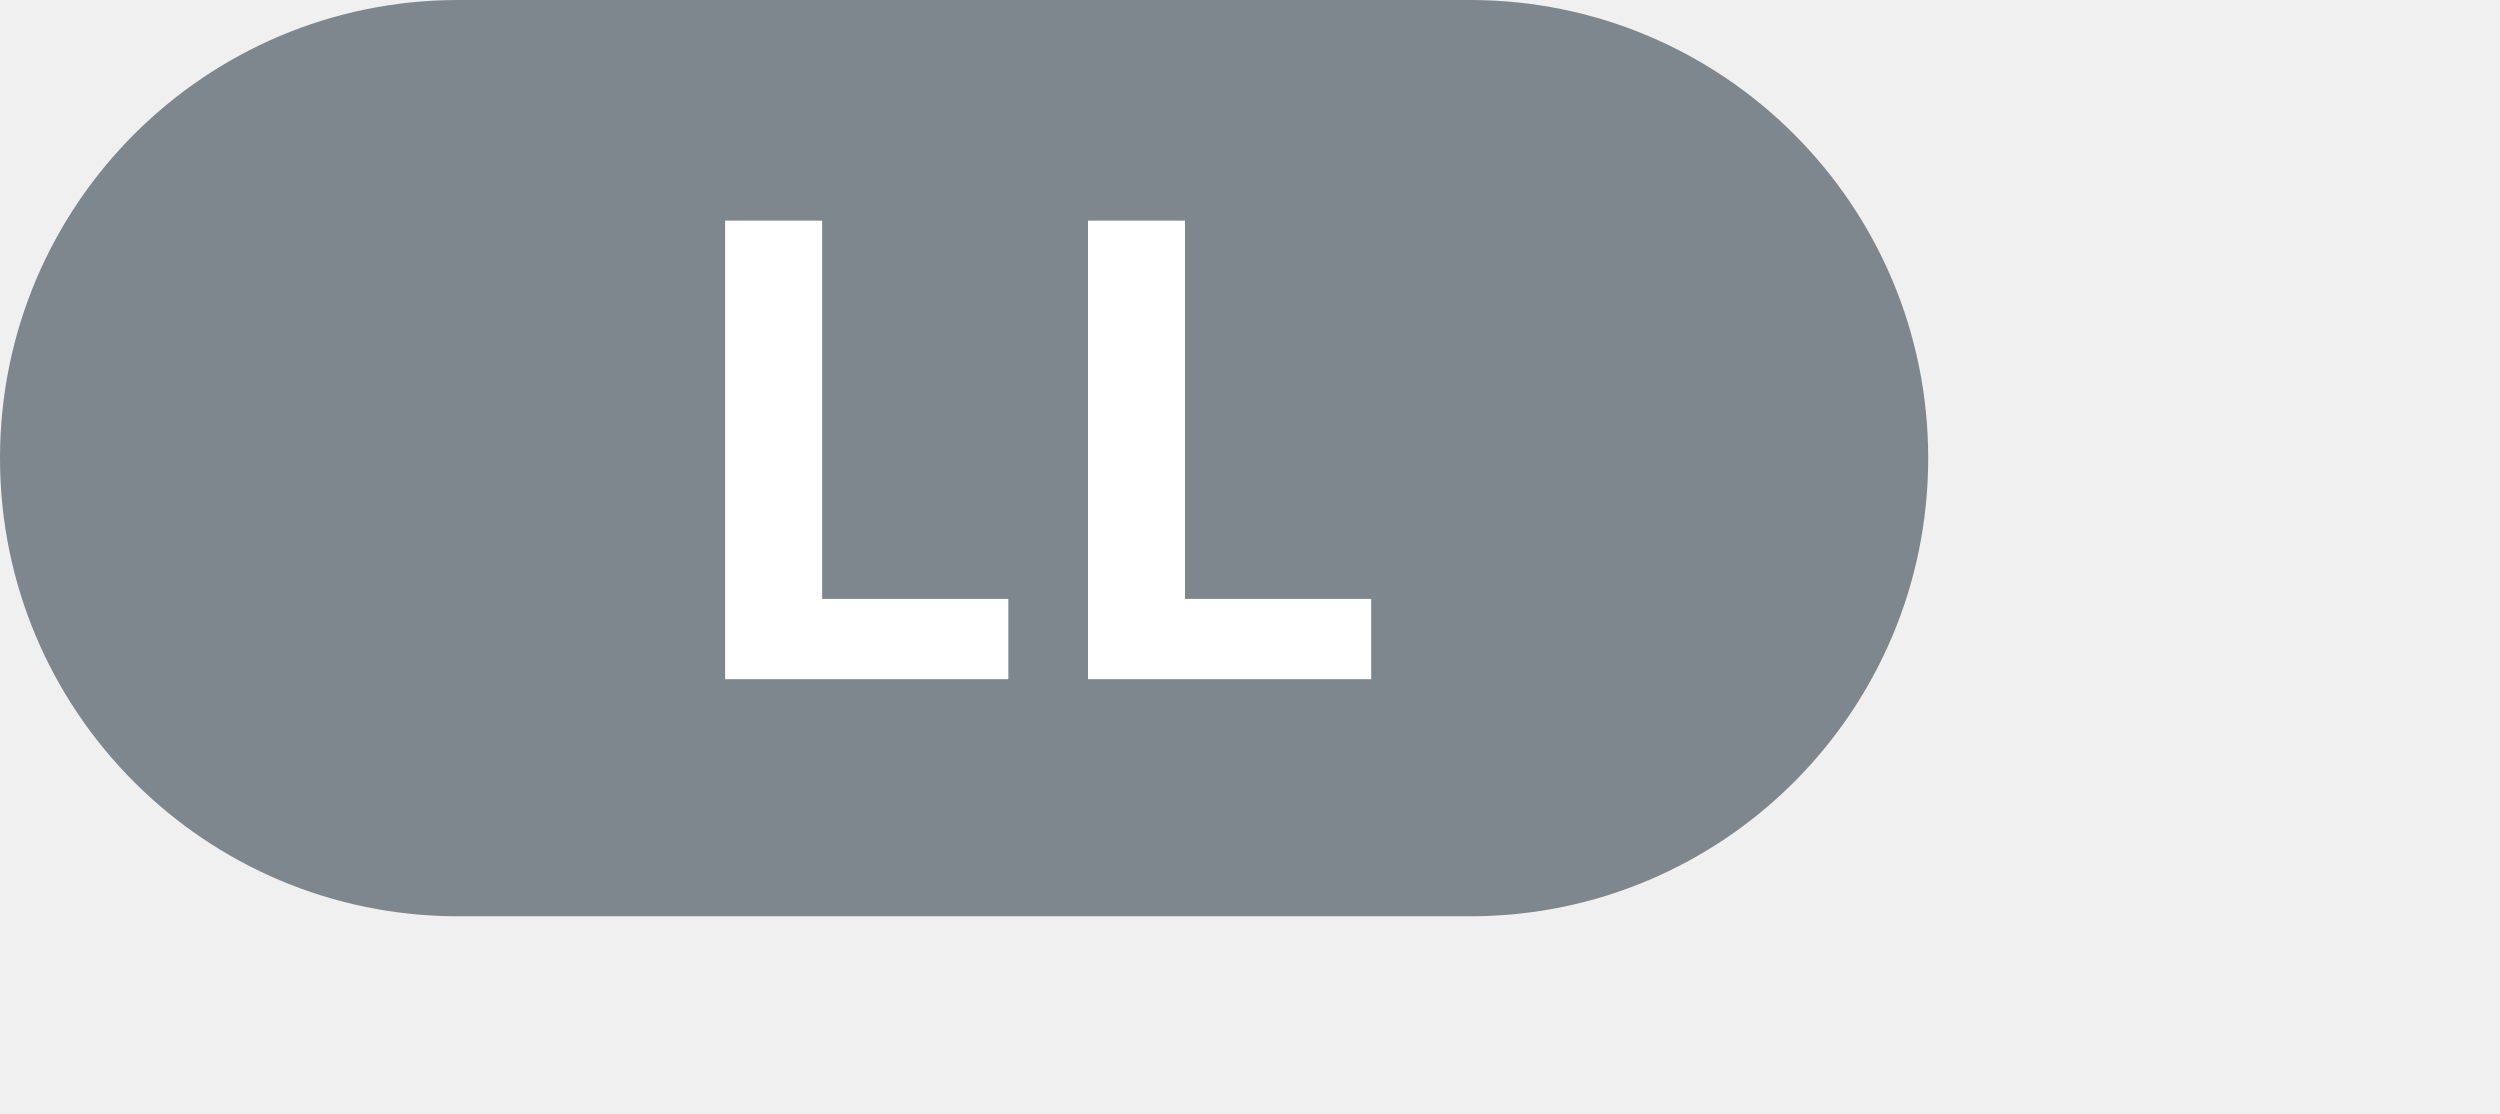
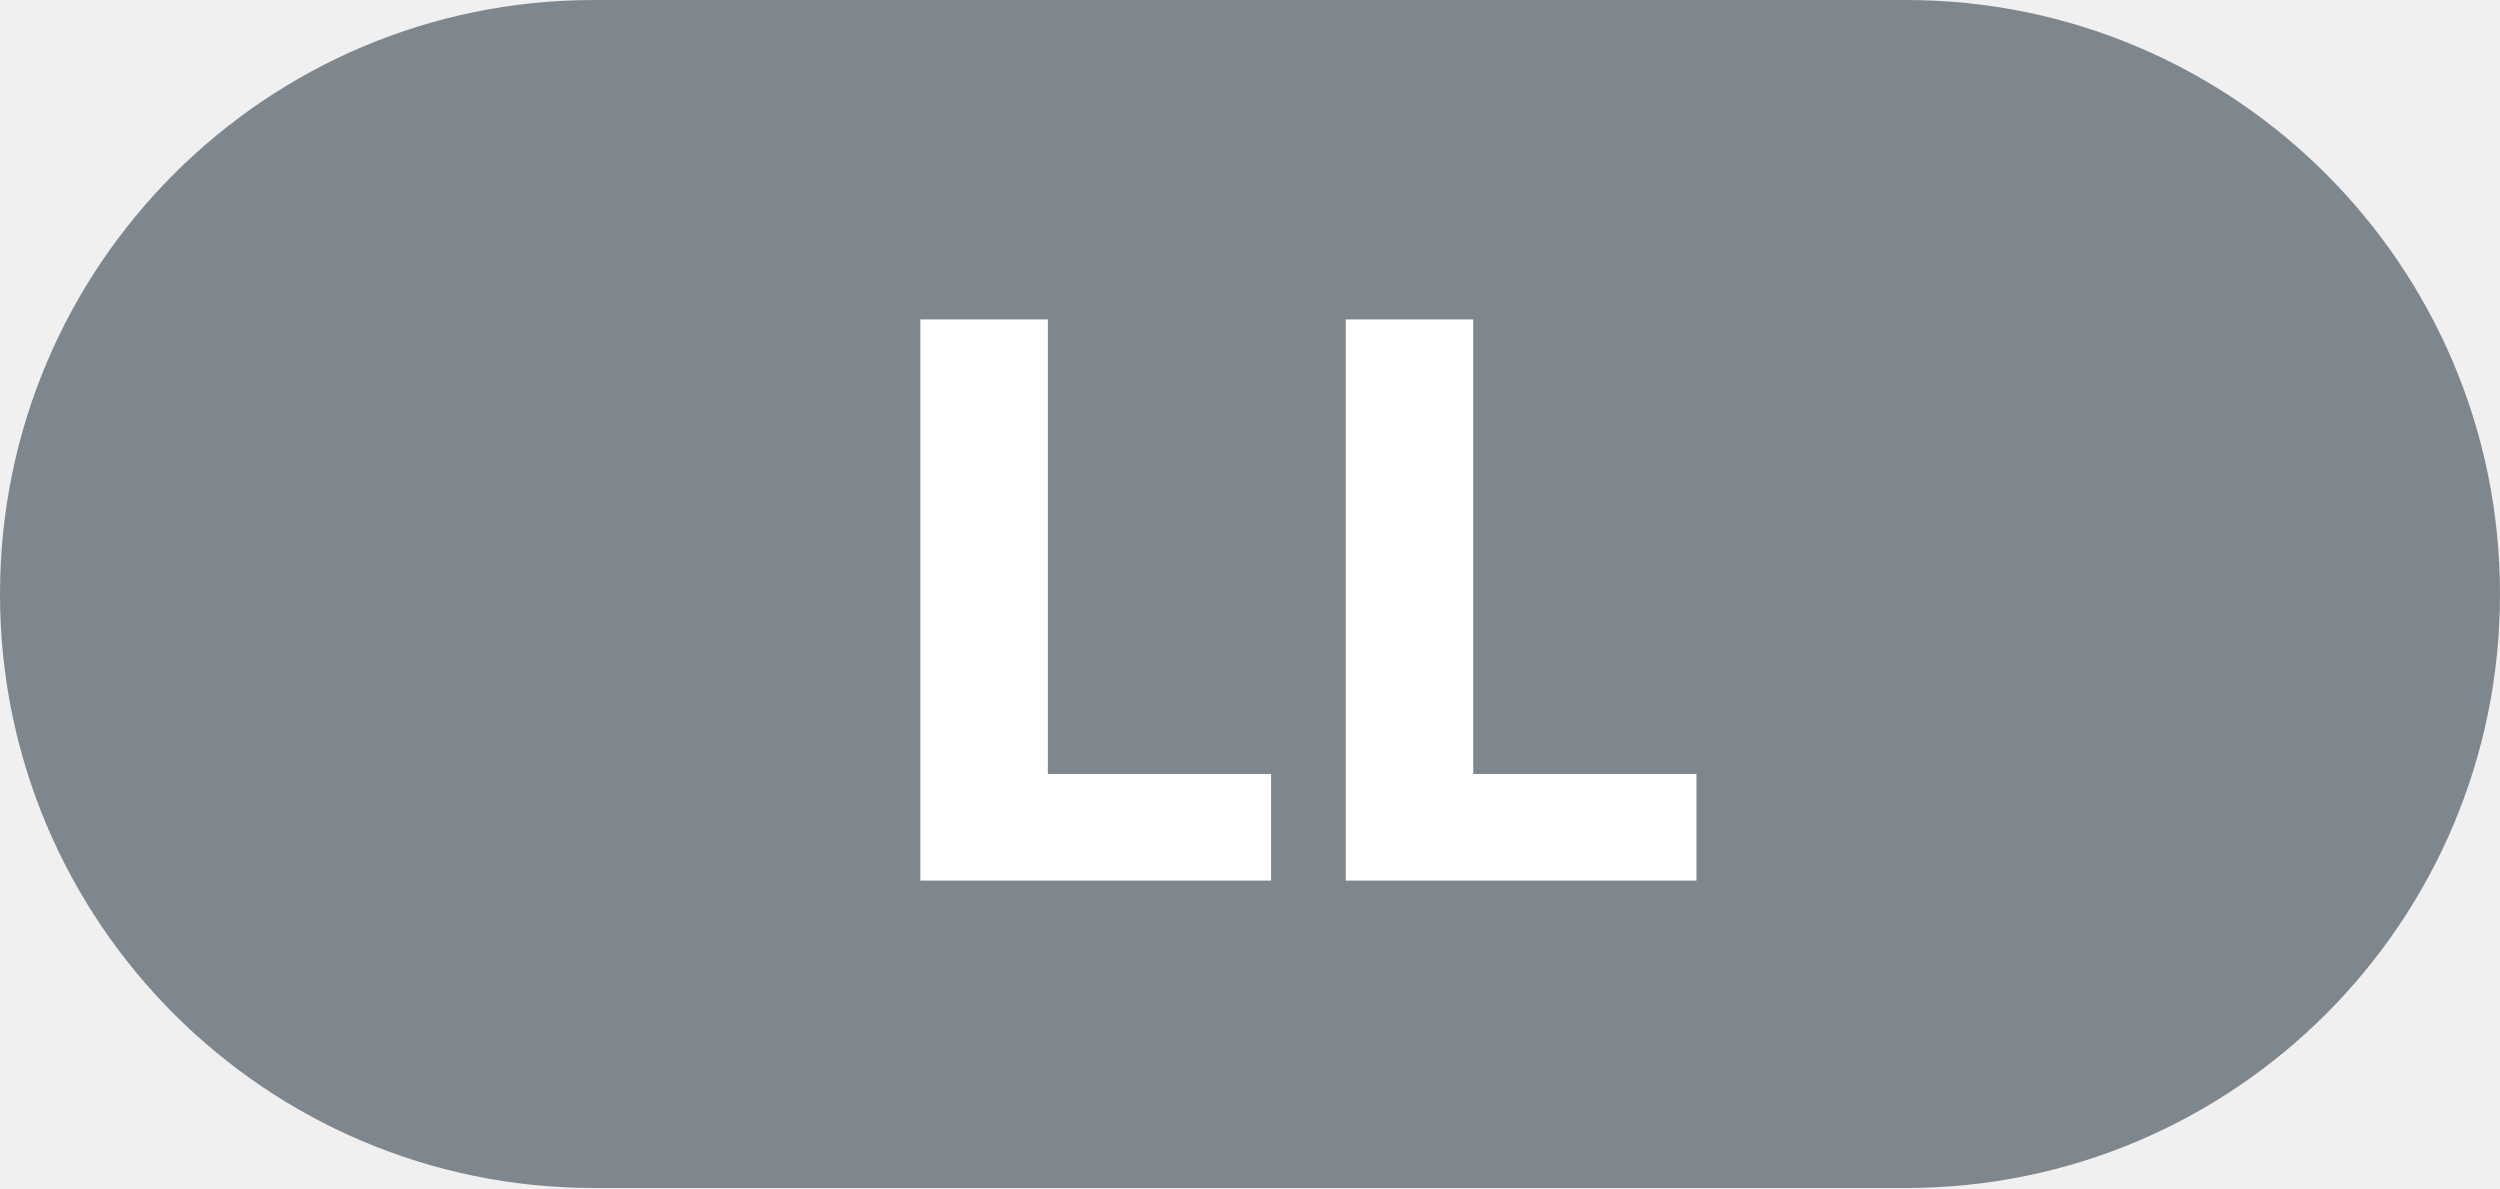
- <svg xmlns="http://www.w3.org/2000/svg" id="Layer_1" data-name="Layer 1" viewBox="0 0 140.13 62.4">
+ <svg xmlns="http://www.w3.org/2000/svg" id="Layer_1" data-name="Layer 1" viewBox="0 0 108.08 51.36">
  <defs>
-     <style>.cls-1{fill:#7f878e;}.cls-2{font-size:36px;fill:#fff;font-family:Myriad Pro;font-weight:700;}</style>
+     <style>.cls-1{fill:#7f878e;}.cls-2{isolation:isolate;}.cls-3{fill:#fff;}</style>
  </defs>
  <g id="l-label">
-     <rect class="cls-1" width="108.08" height="51.36" rx="25.68" ry="25.68" />
-     <text class="cls-2" transform="translate(37.41 38.07)">LL</text>
+     <path class="cls-1" d="M25.68 0H82.4a25.68 25.68 0 0 1 25.68 25.68A25.68 25.68 0 0 1 82.4 51.36H25.68A25.68 25.68 0 0 1 0 25.68 25.68 25.68 0 0 1 25.68 0z" />
+     <g class="cls-2">
+       <path class="cls-3" d="M39.79 13.81h5.51v19.65h9.65v4.61H39.79V13.81zM58.18 13.81h5.51v19.65h9.65v4.61H58.18V13.81z" />
+     </g>
  </g>
</svg>
